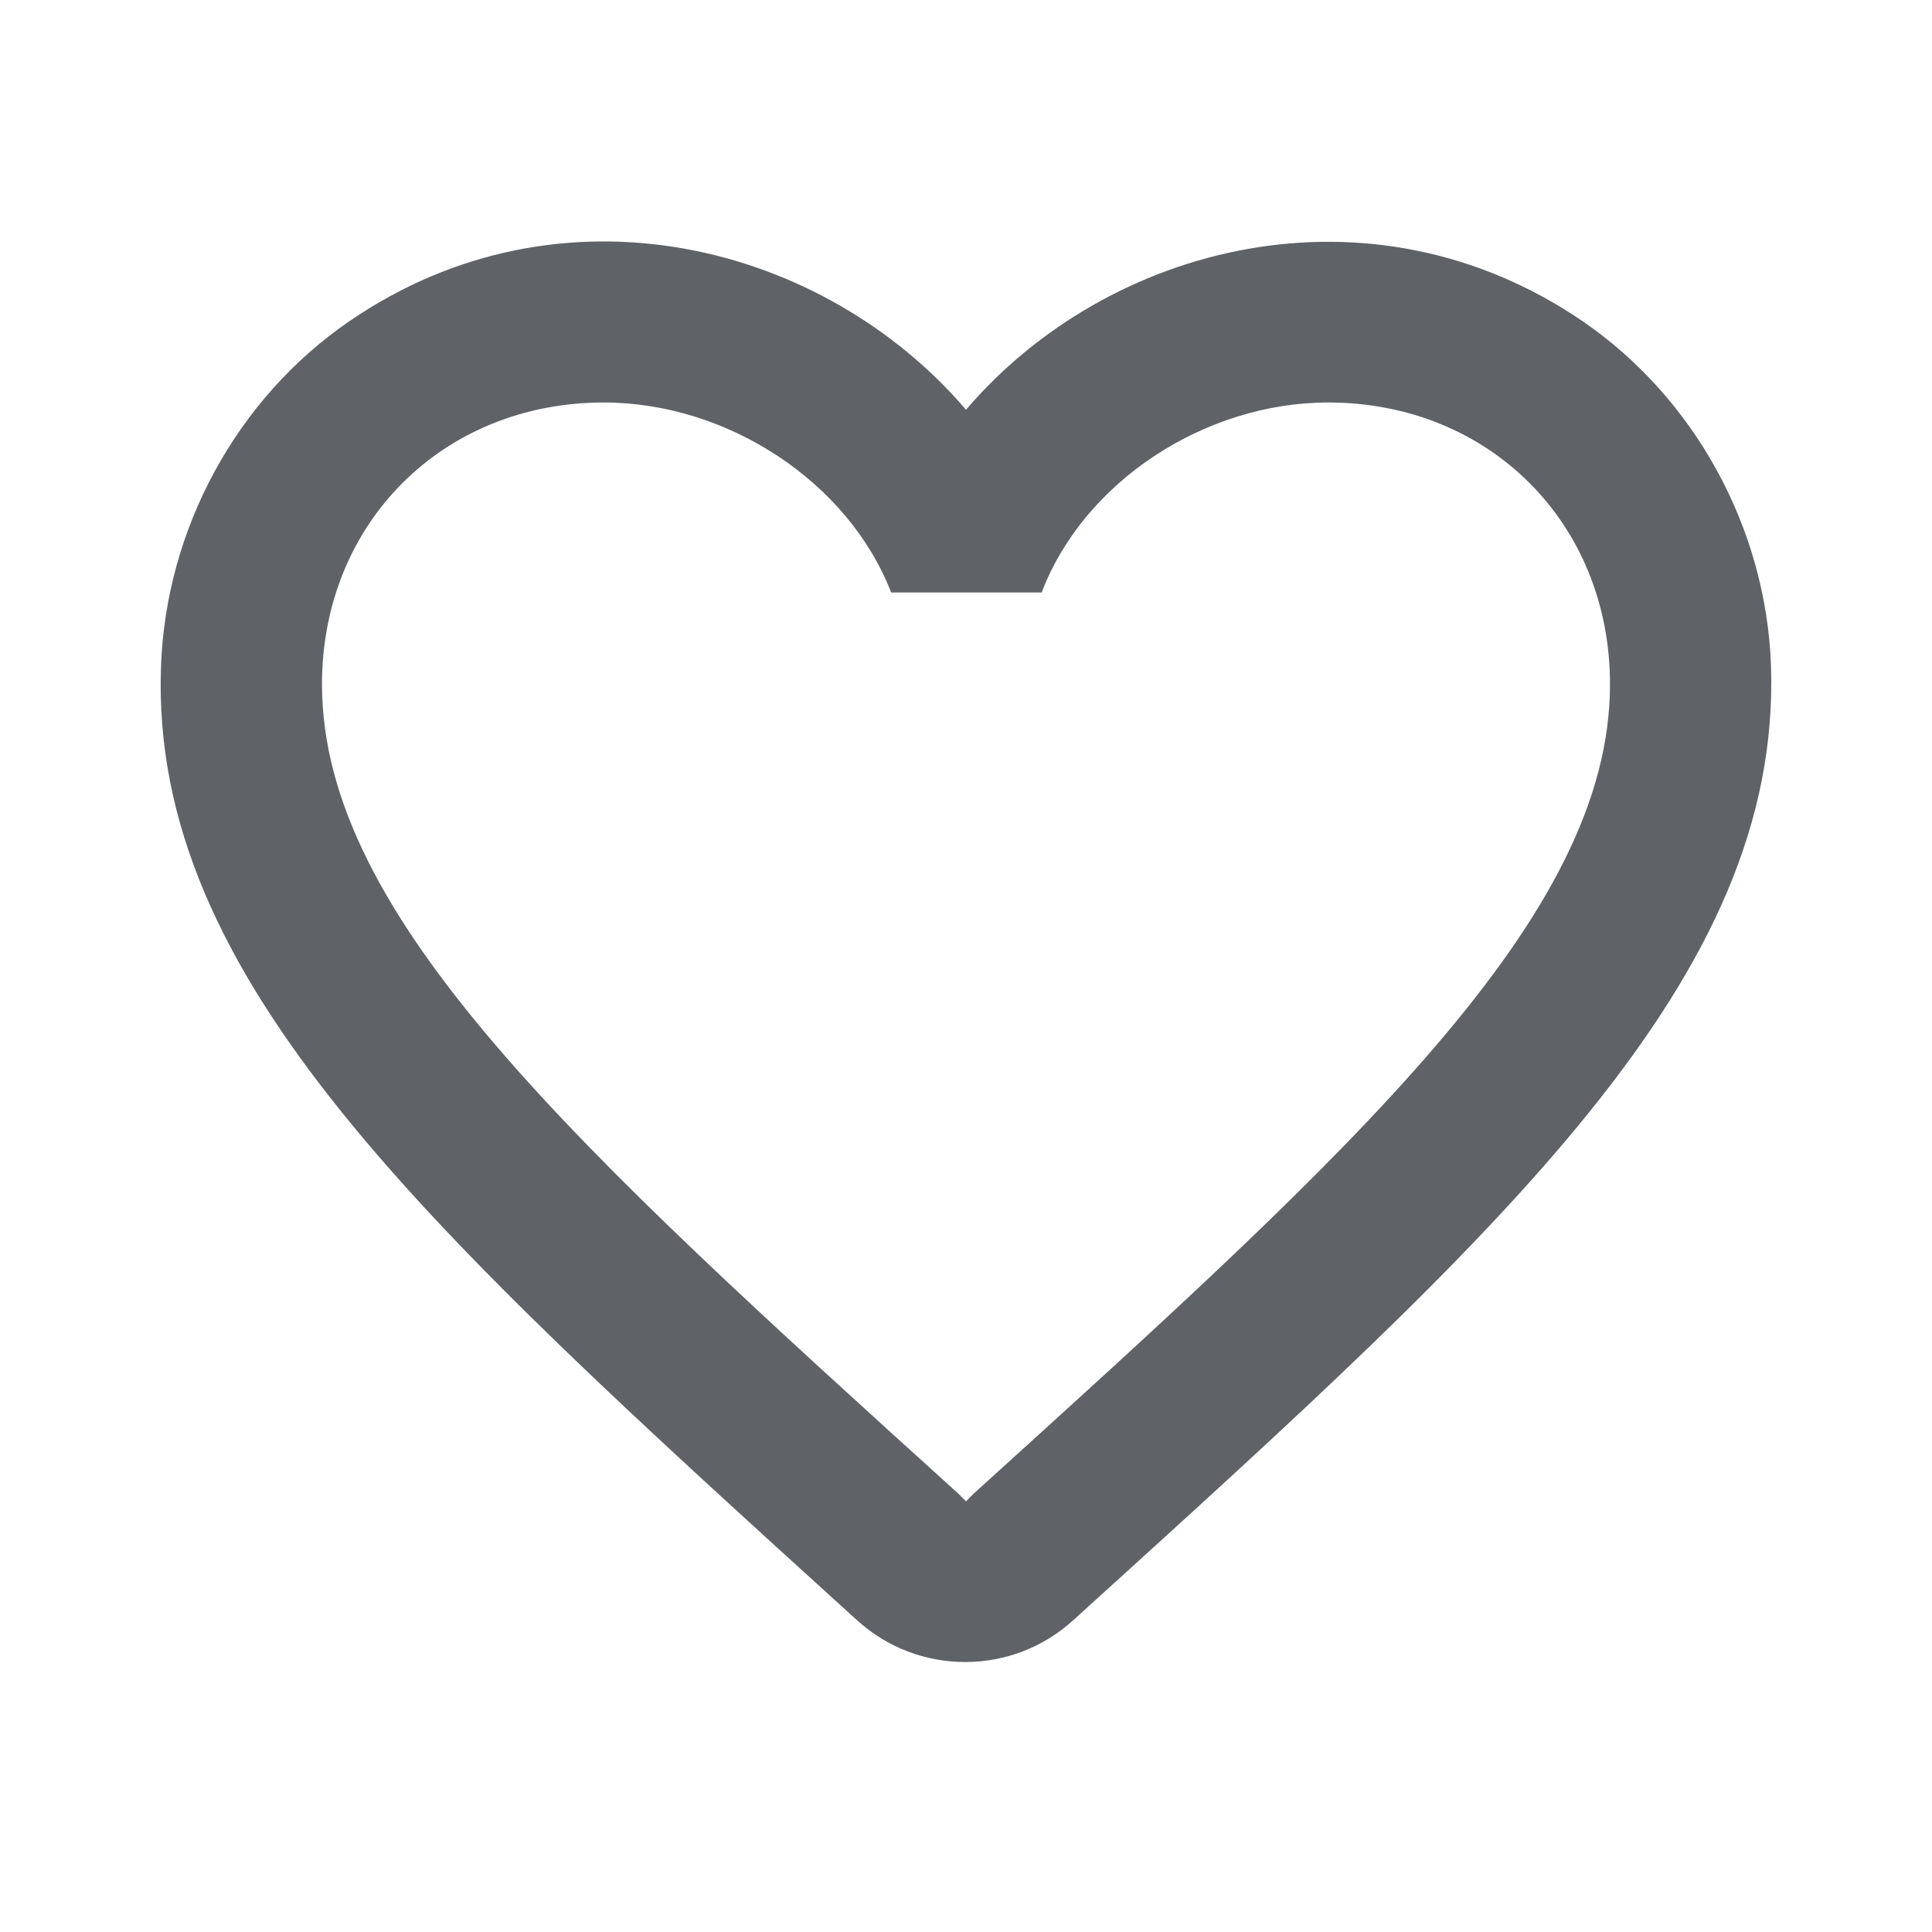
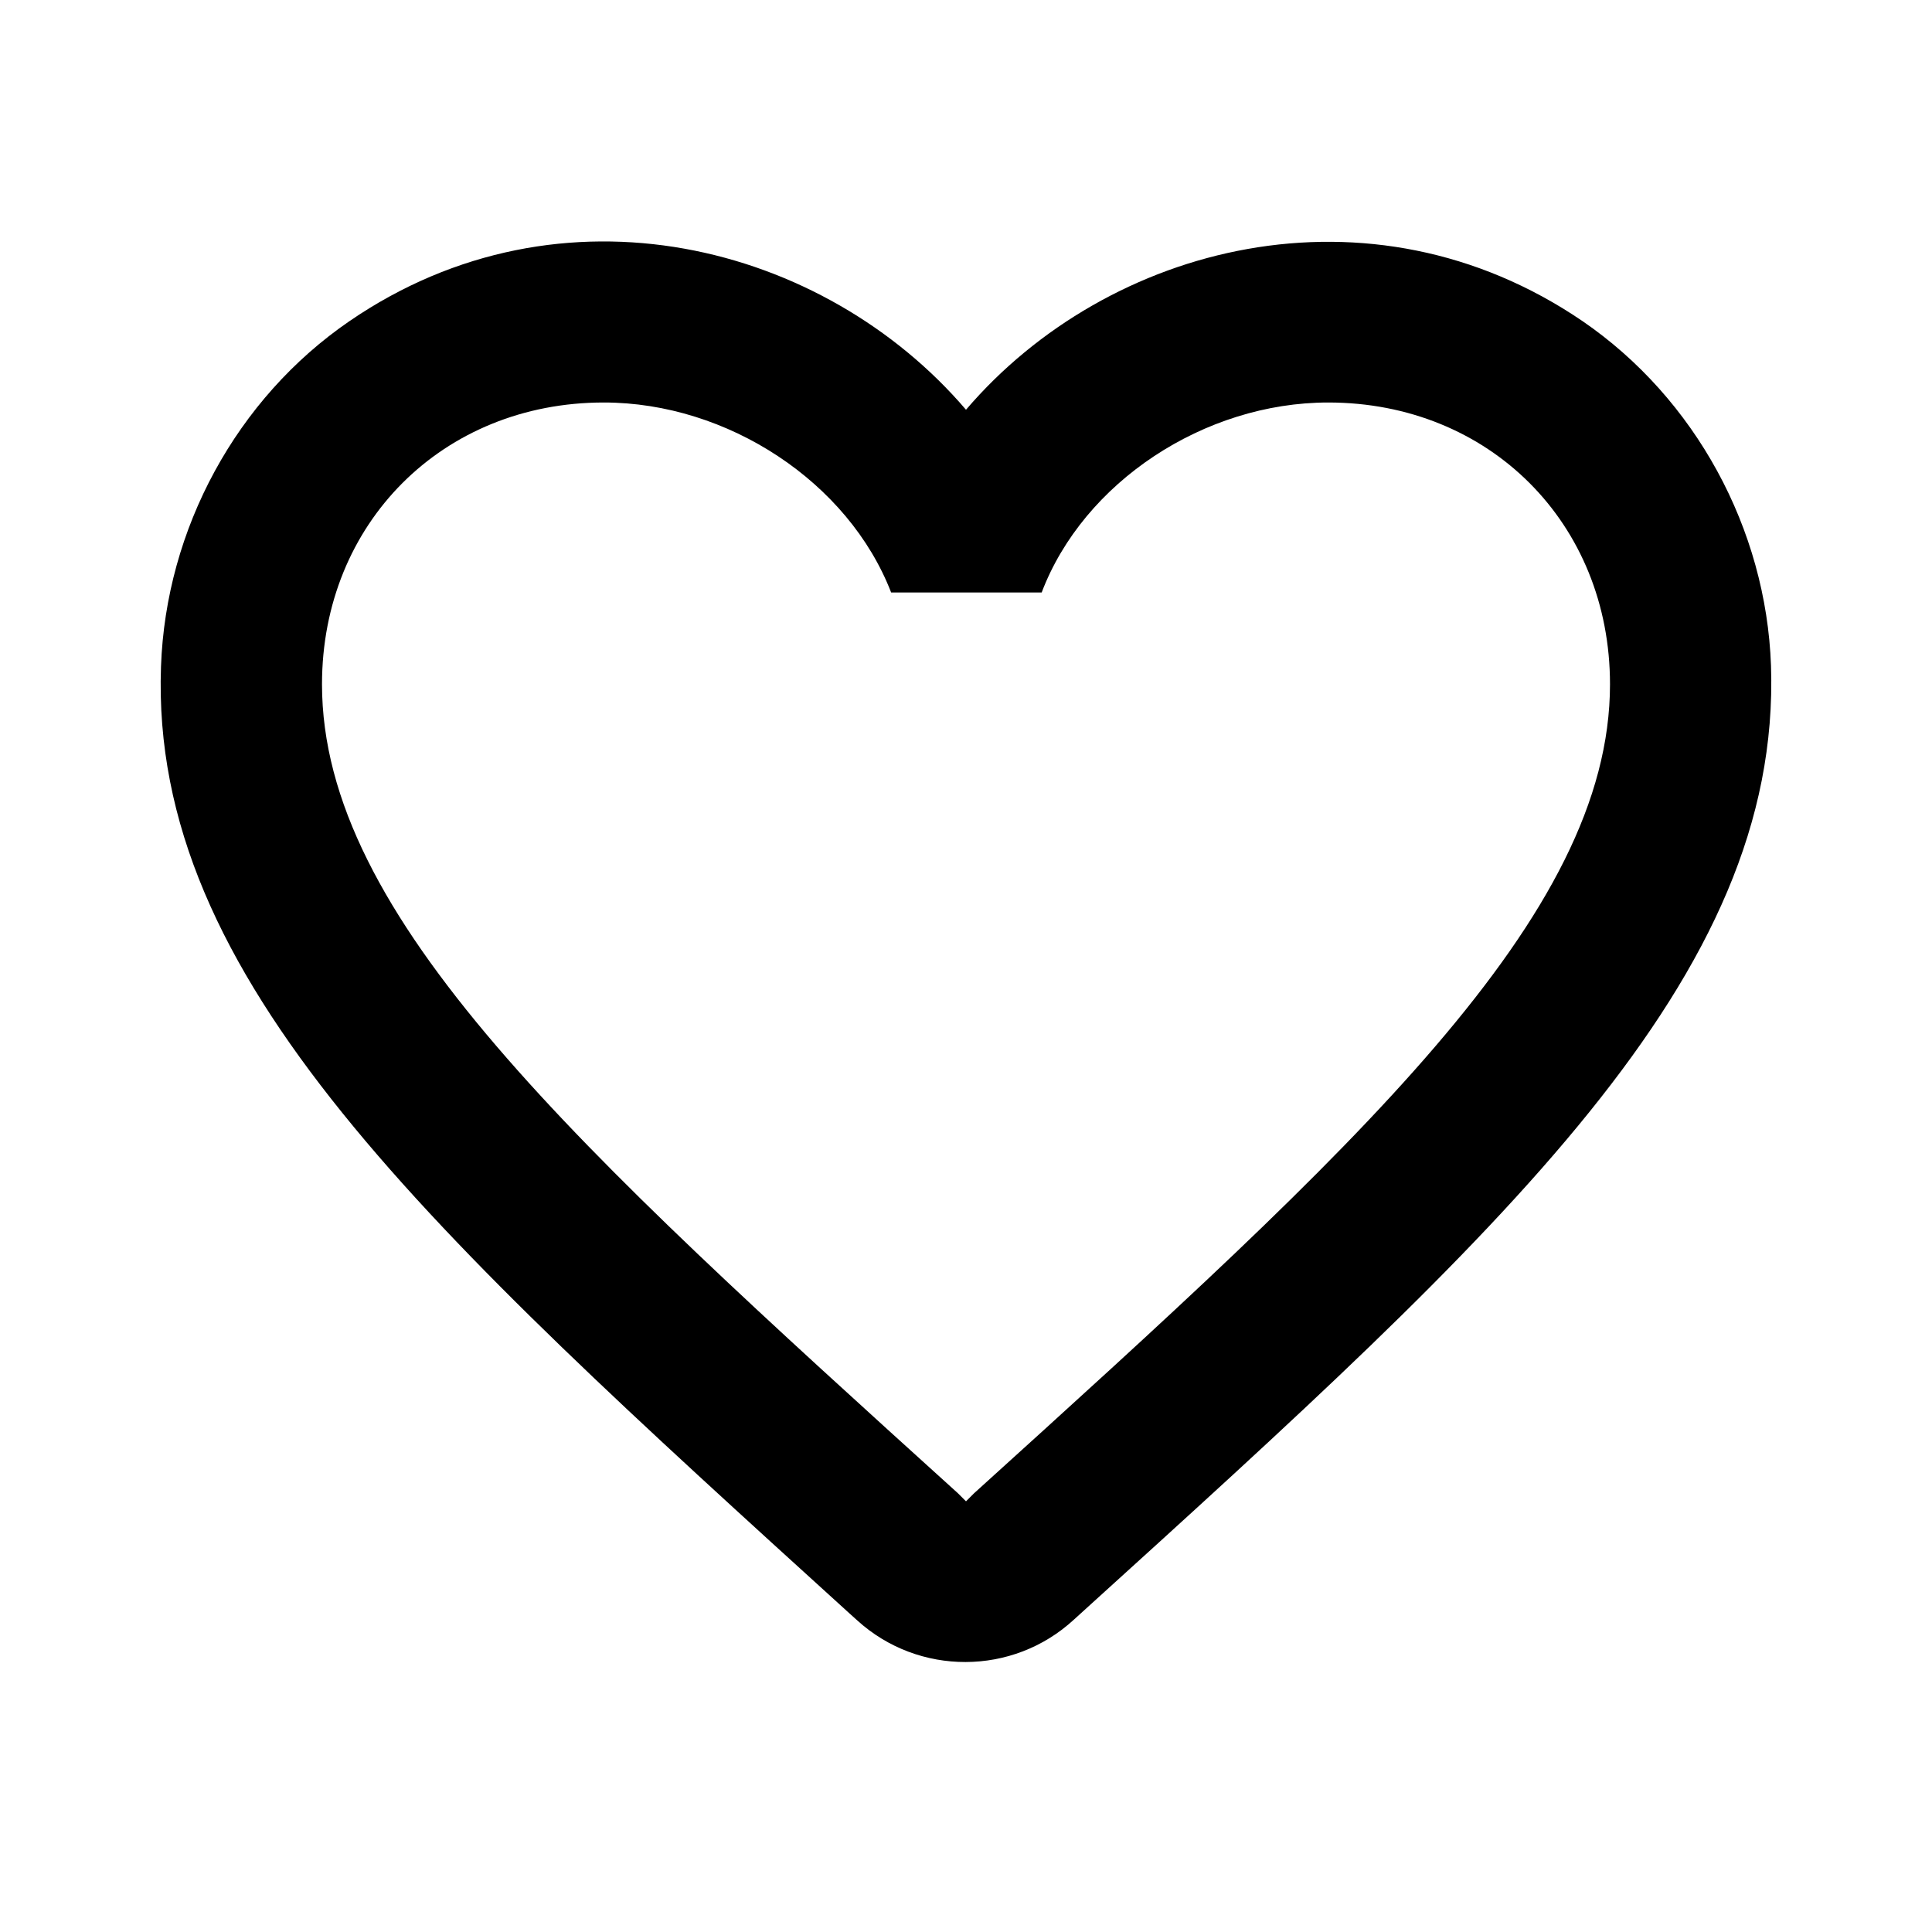
- <svg xmlns="http://www.w3.org/2000/svg" height="24px" viewBox="0 0 24 24" width="24px" fill="#5f6368">
+ <svg xmlns="http://www.w3.org/2000/svg" height="40px" viewBox="0 0 24 24" width="40px" fill="#000000">
  <path d="M0 0h24v24H0V0z" fill="none" />
  <path d="M19.66 3.99c-2.64-1.8-5.9-.96-7.66 1.1-1.76-2.06-5.02-2.91-7.66-1.1-1.4.96-2.28 2.58-2.34 4.29-.14 3.88 3.3 6.99 8.55 11.76l.1.09c.76.69 1.93.69 2.69-.01l.11-.1c5.25-4.76 8.68-7.87 8.55-11.75-.06-1.7-.94-3.32-2.34-4.28zM12.1 18.55l-.1.1-.1-.1C7.14 14.24 4 11.39 4 8.5 4 6.5 5.5 5 7.5 5c1.54 0 3.04.99 3.57 2.36h1.87C13.46 5.99 14.96 5 16.5 5c2 0 3.5 1.5 3.5 3.5 0 2.89-3.14 5.74-7.9 10.05z" />
</svg>
